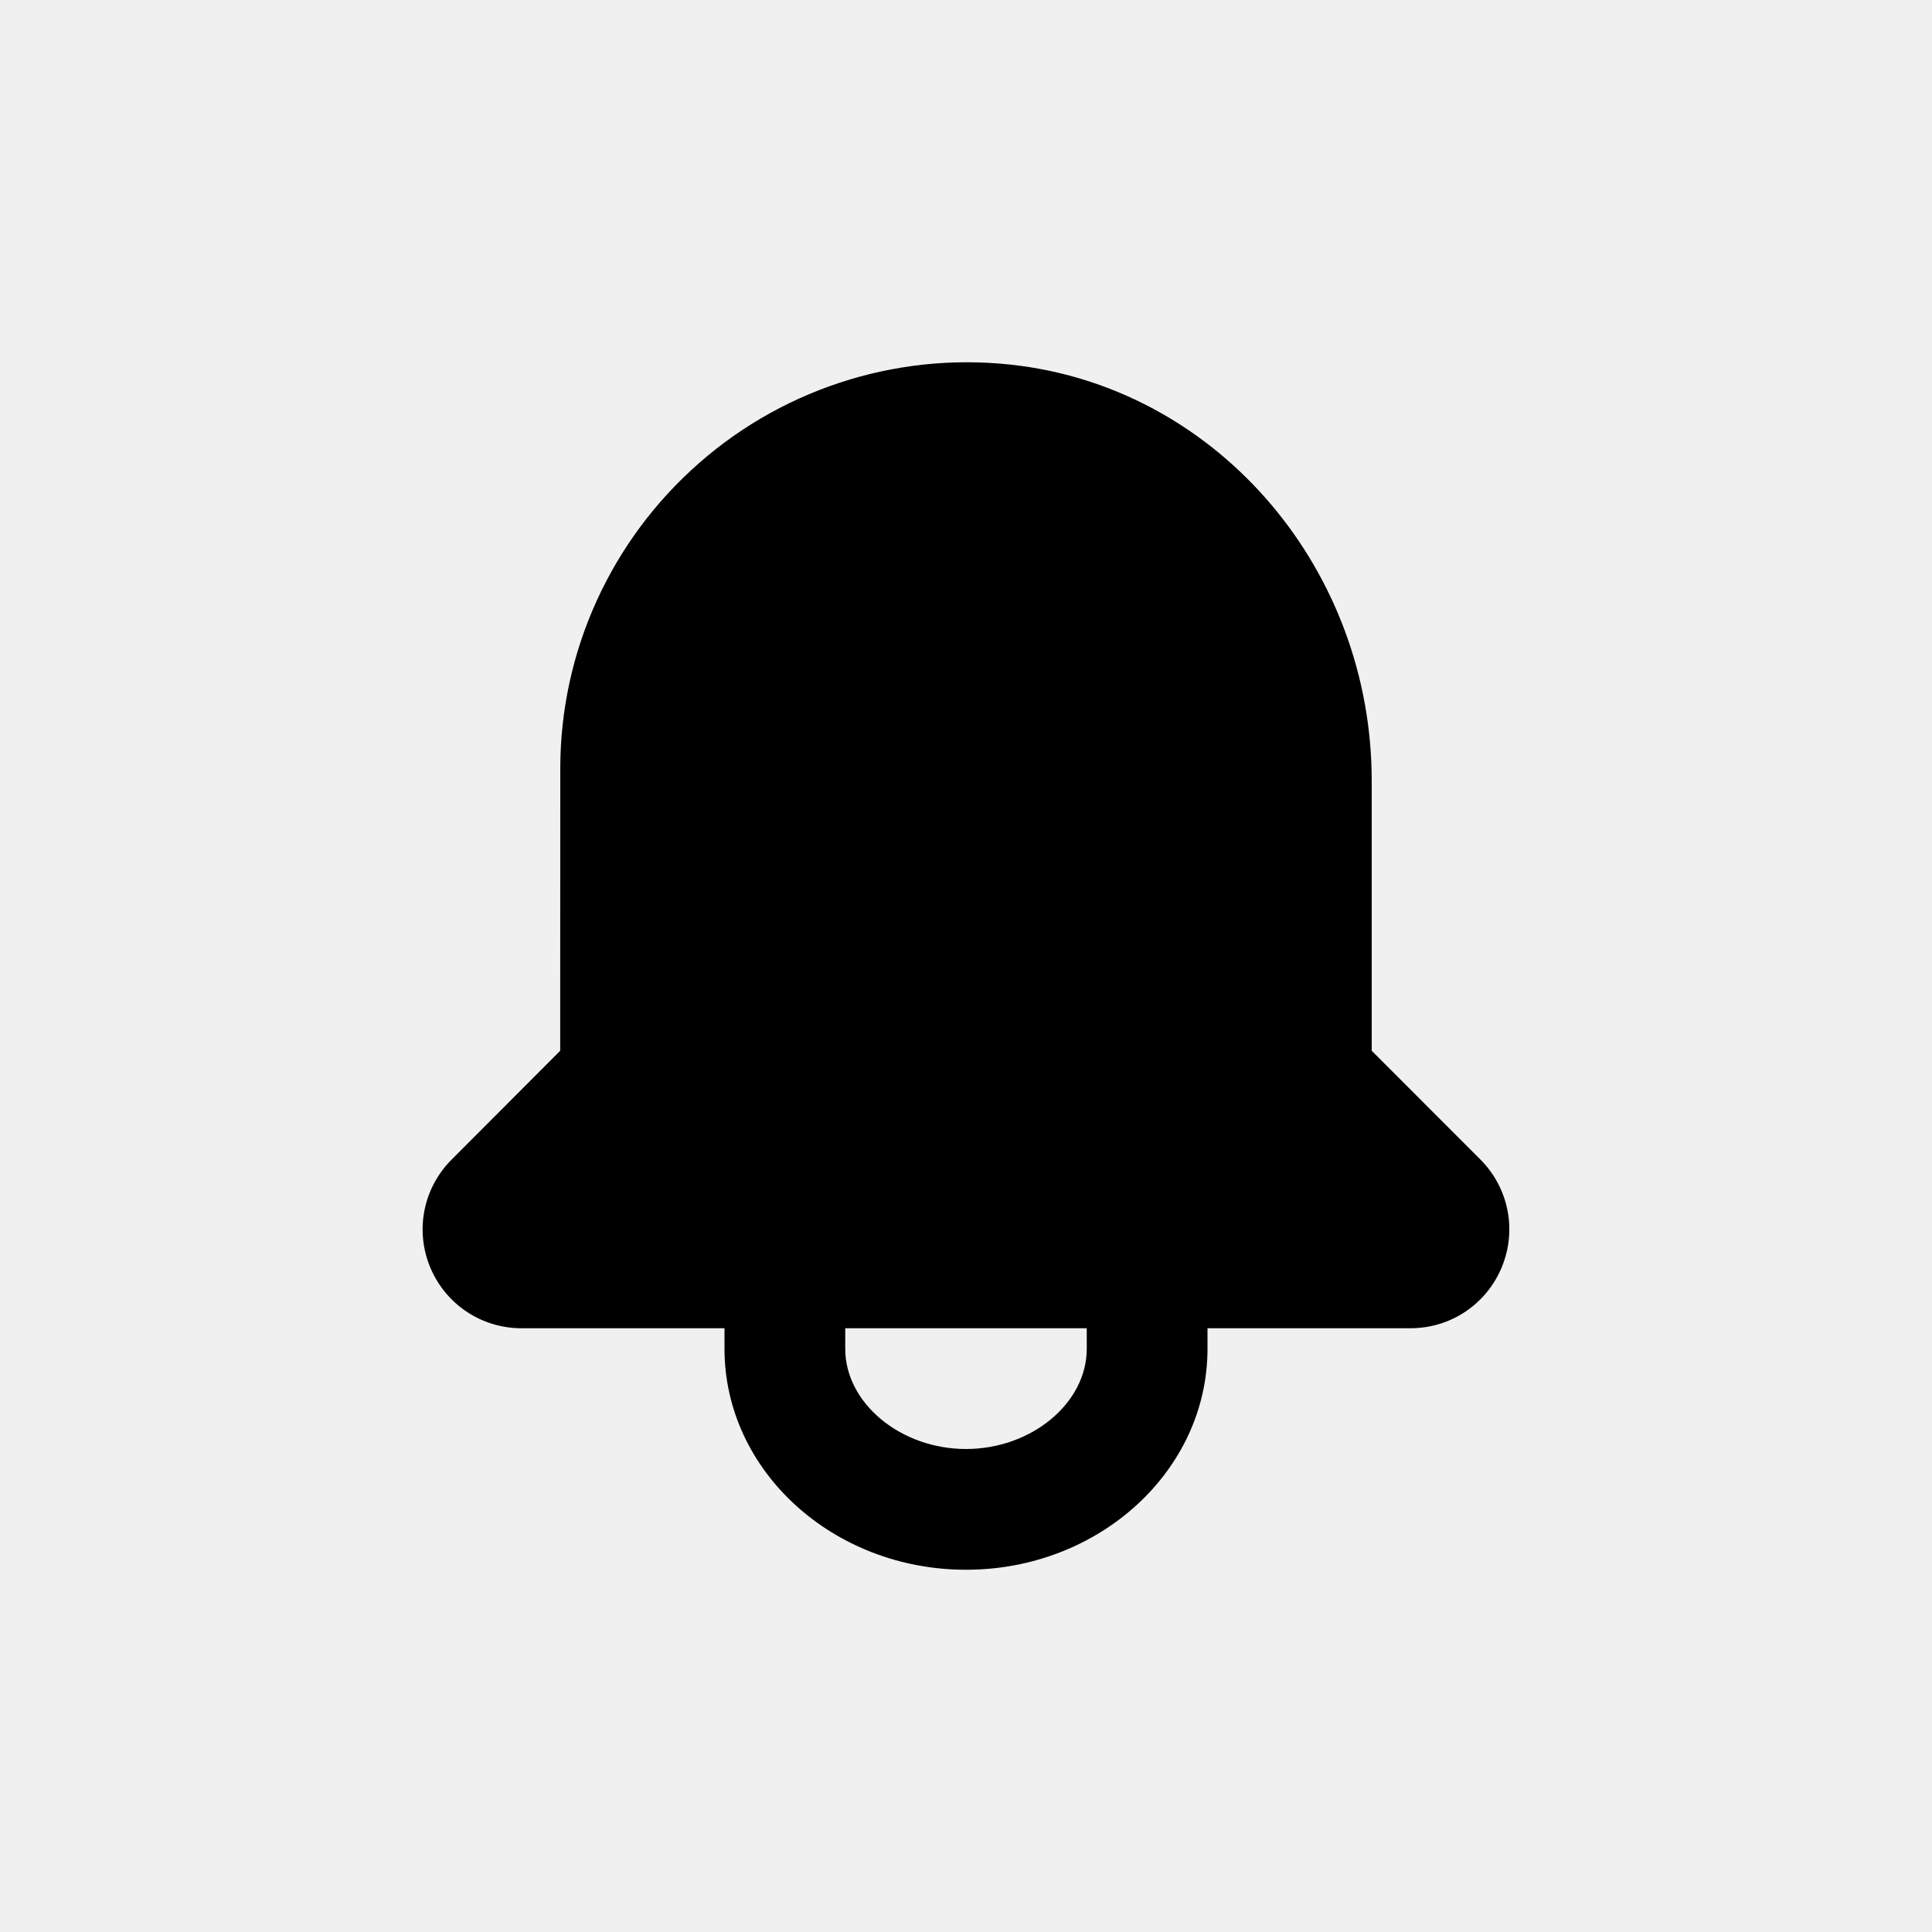
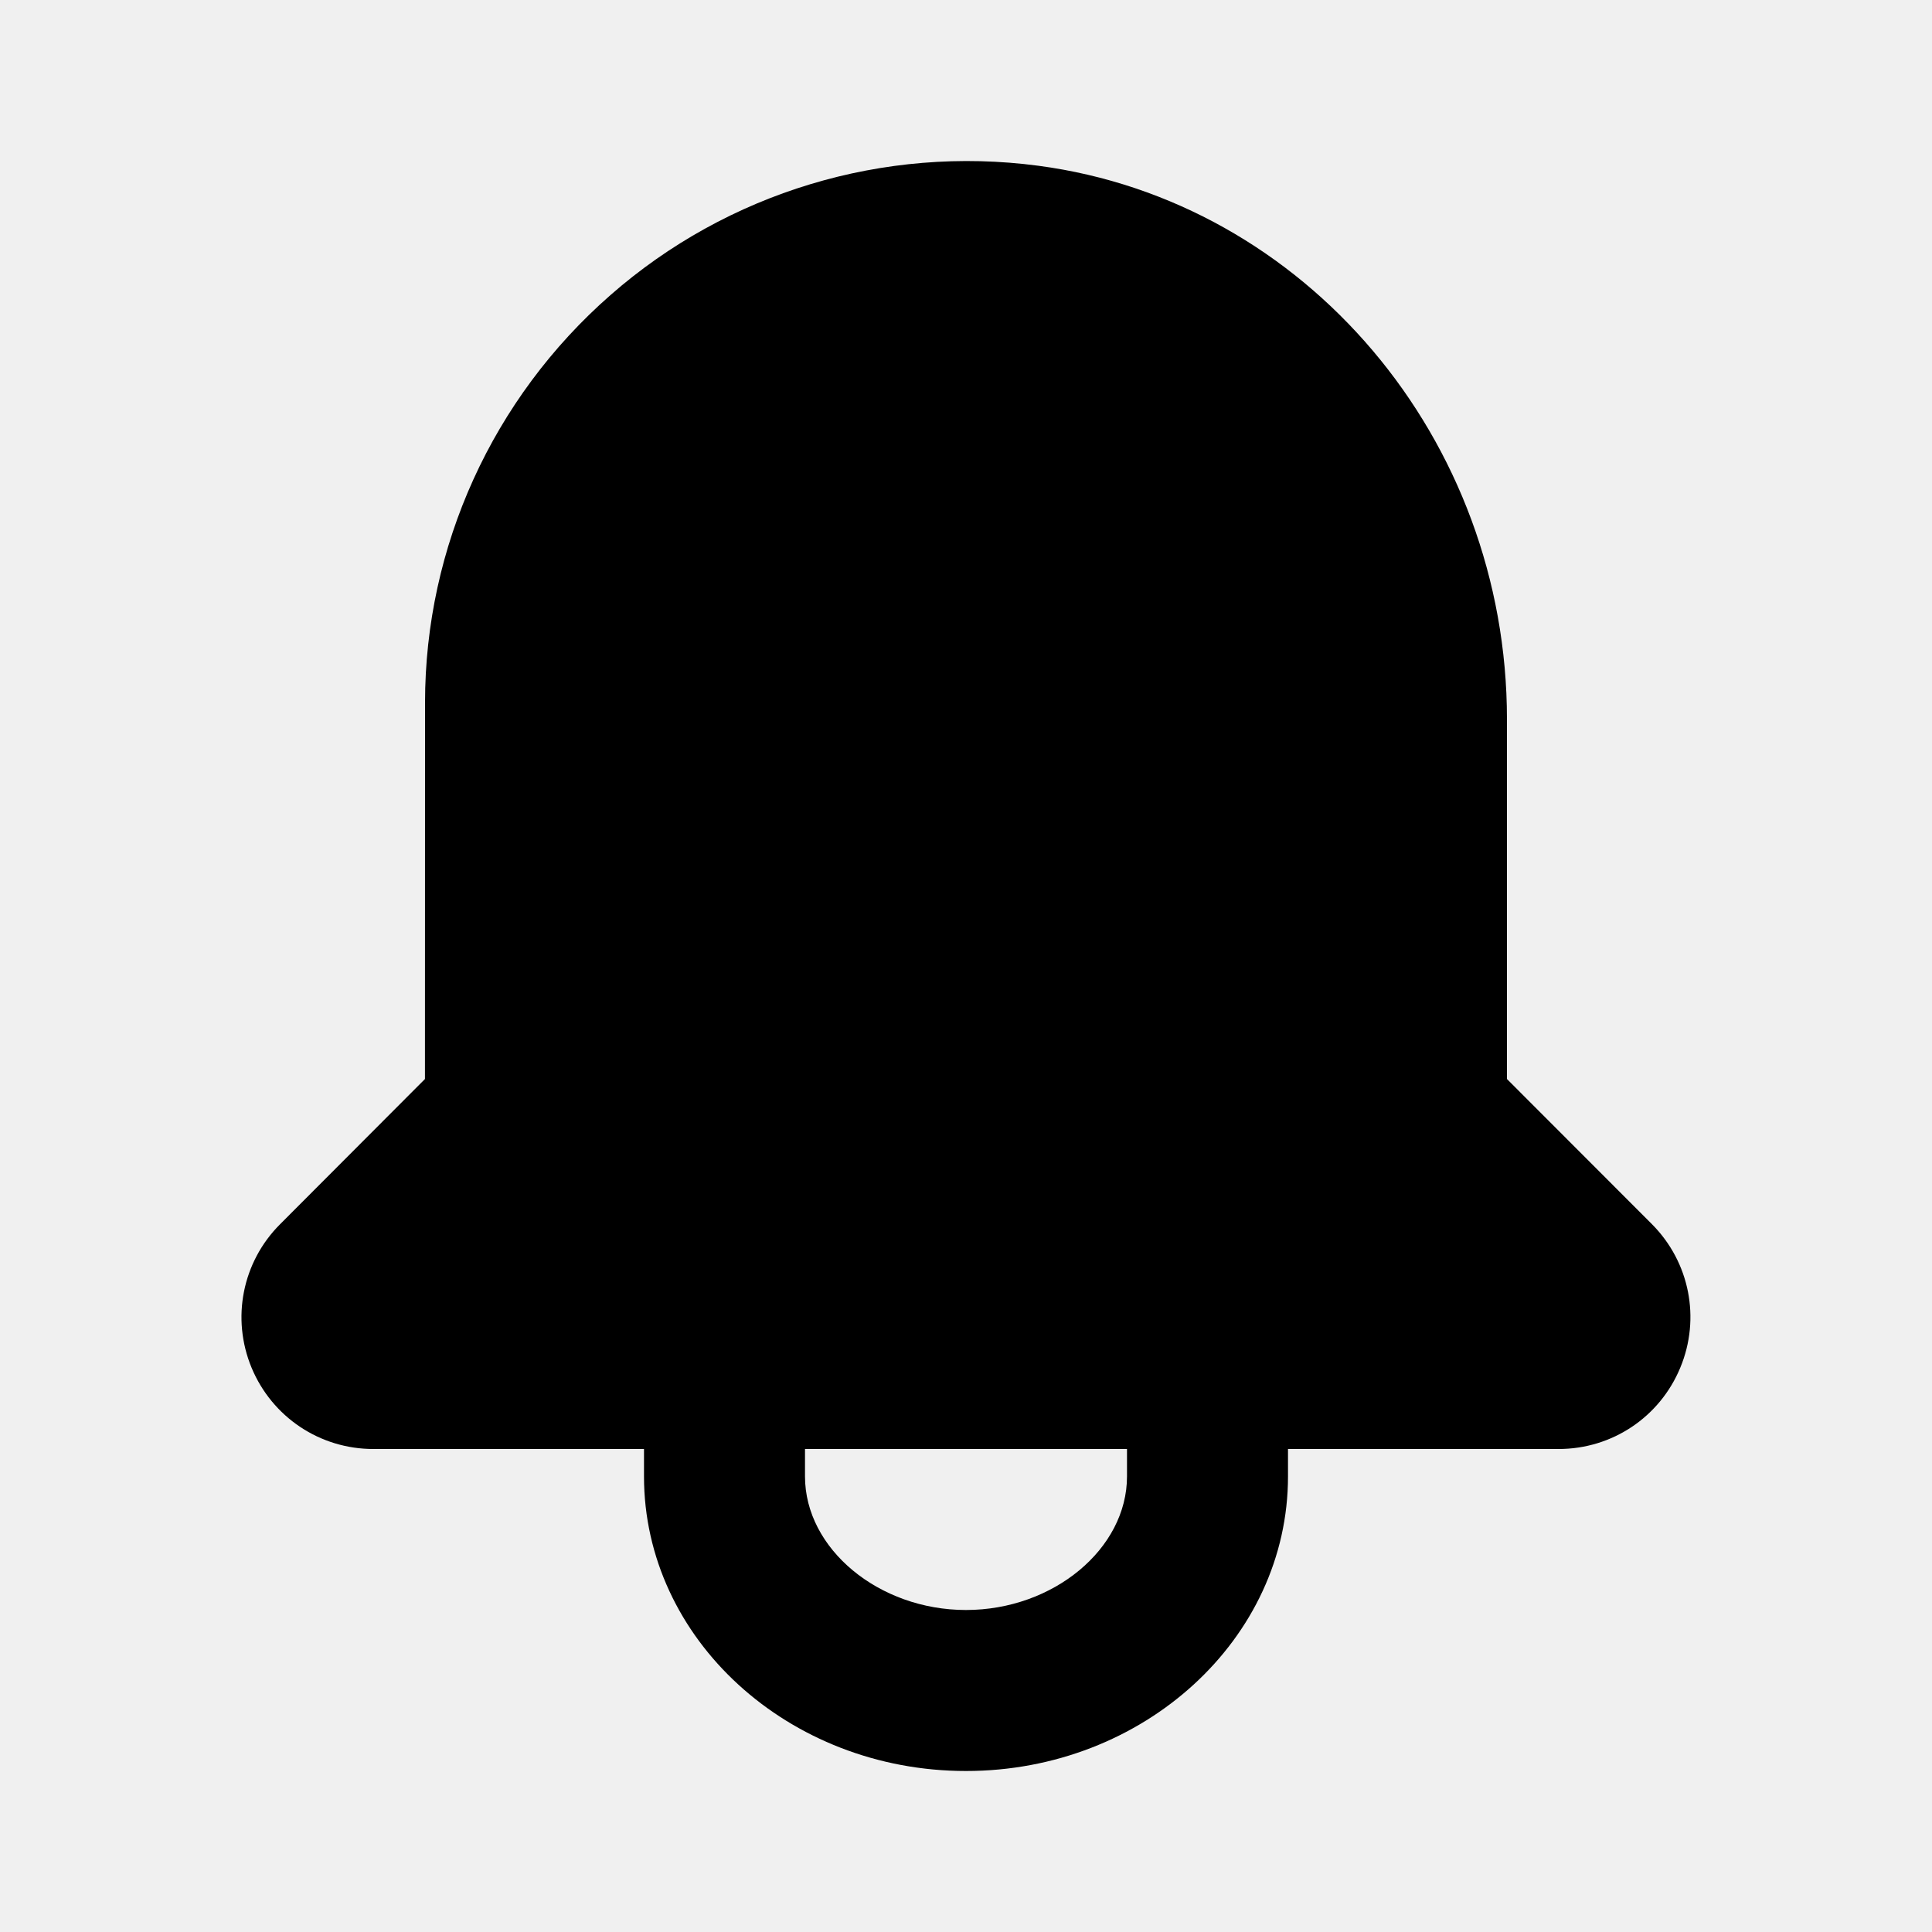
<svg xmlns="http://www.w3.org/2000/svg" xmlns:xlink="http://www.w3.org/1999/xlink" width="24px" height="24px" viewBox="0 0 24 24" version="1.1">
  <defs>
-     <path d="M8.5,12.756 C8.5,13.43 7.813,14 7,14 C6.187,14 5.5,13.43 5.5,12.756 L5.5,12.5 L8.5,12.5 L8.5,12.756 Z M13.391,10.405 L12.04,9.053 L12.04,5.702 C12.04,3.091 10.164,0.874 7.674,0.544 C6.234,0.353 4.779,0.793 3.687,1.75 C2.589,2.711 1.96,4.095 1.96,5.545 L1.959,9.053 L0.609,10.406 C0.258,10.758 0.153,11.283 0.344,11.743 C0.535,12.202 0.98,12.5 1.478,12.5 L4,12.5 L4,12.756 C4,14.269 5.346,15.5 7,15.5 C8.655,15.5 10,14.269 10,12.756 L10,12.5 L12.521,12.5 C13.02,12.5 13.464,12.203 13.655,11.743 C13.846,11.283 13.742,10.758 13.391,10.405 L13.391,10.405 Z" id="path-1" />
+     <path d="M11,16.341 C11,17.24 10.084,18 9,18 C7.916,18 7,17.24 7,16.341 L7,16 L11,16 L11,16.341 Z M17.521,13.207 L15.72,11.404 L15.72,6.936 C15.72,3.455 13.218,0.499 9.899,0.059 C7.978,-0.196 6.038,0.39 4.583,1.666 C3.119,2.948 2.28,4.793 2.28,6.727 L2.279,11.404 L0.479,13.208 C0.01,13.677 -0.129,14.377 0.125,14.99 C0.38,15.603 0.973,16 1.637,16 L5,16 L5,16.341 C5,18.359 6.794,20 9,20 C11.206,20 13,18.359 13,16.341 L13,16 L16.362,16 C17.026,16 17.619,15.604 17.873,14.99 C18.128,14.377 17.989,13.677 17.521,13.207 L17.521,13.207 Z" id="path-1" />
  </defs>
-   <g id="alert" stroke="none" stroke-width="1" fill="none" fill-rule="evenodd">
-     <g id="arrow-left" transform="translate(5, 4)">
+   <g id="Icons-/-Navigation-/-Alert" stroke="none" stroke-width="1" fill="none" fill-rule="evenodd">
+     <g id="diagonal-arrow-right-down" transform="translate(3, 2)">
      <mask id="mask-2" fill="white">
        <use xlink:href="#path-1" />
      </mask>
-       <use id="🎨-Icon-Сolor" fill="currentColor" xlink:href="#path-1" />
+       <use id="🎨-Icon-Сolor" fill="currentColor" fill-rule="nonzero" xlink:href="#path-1" />
    </g>
  </g>
</svg>
